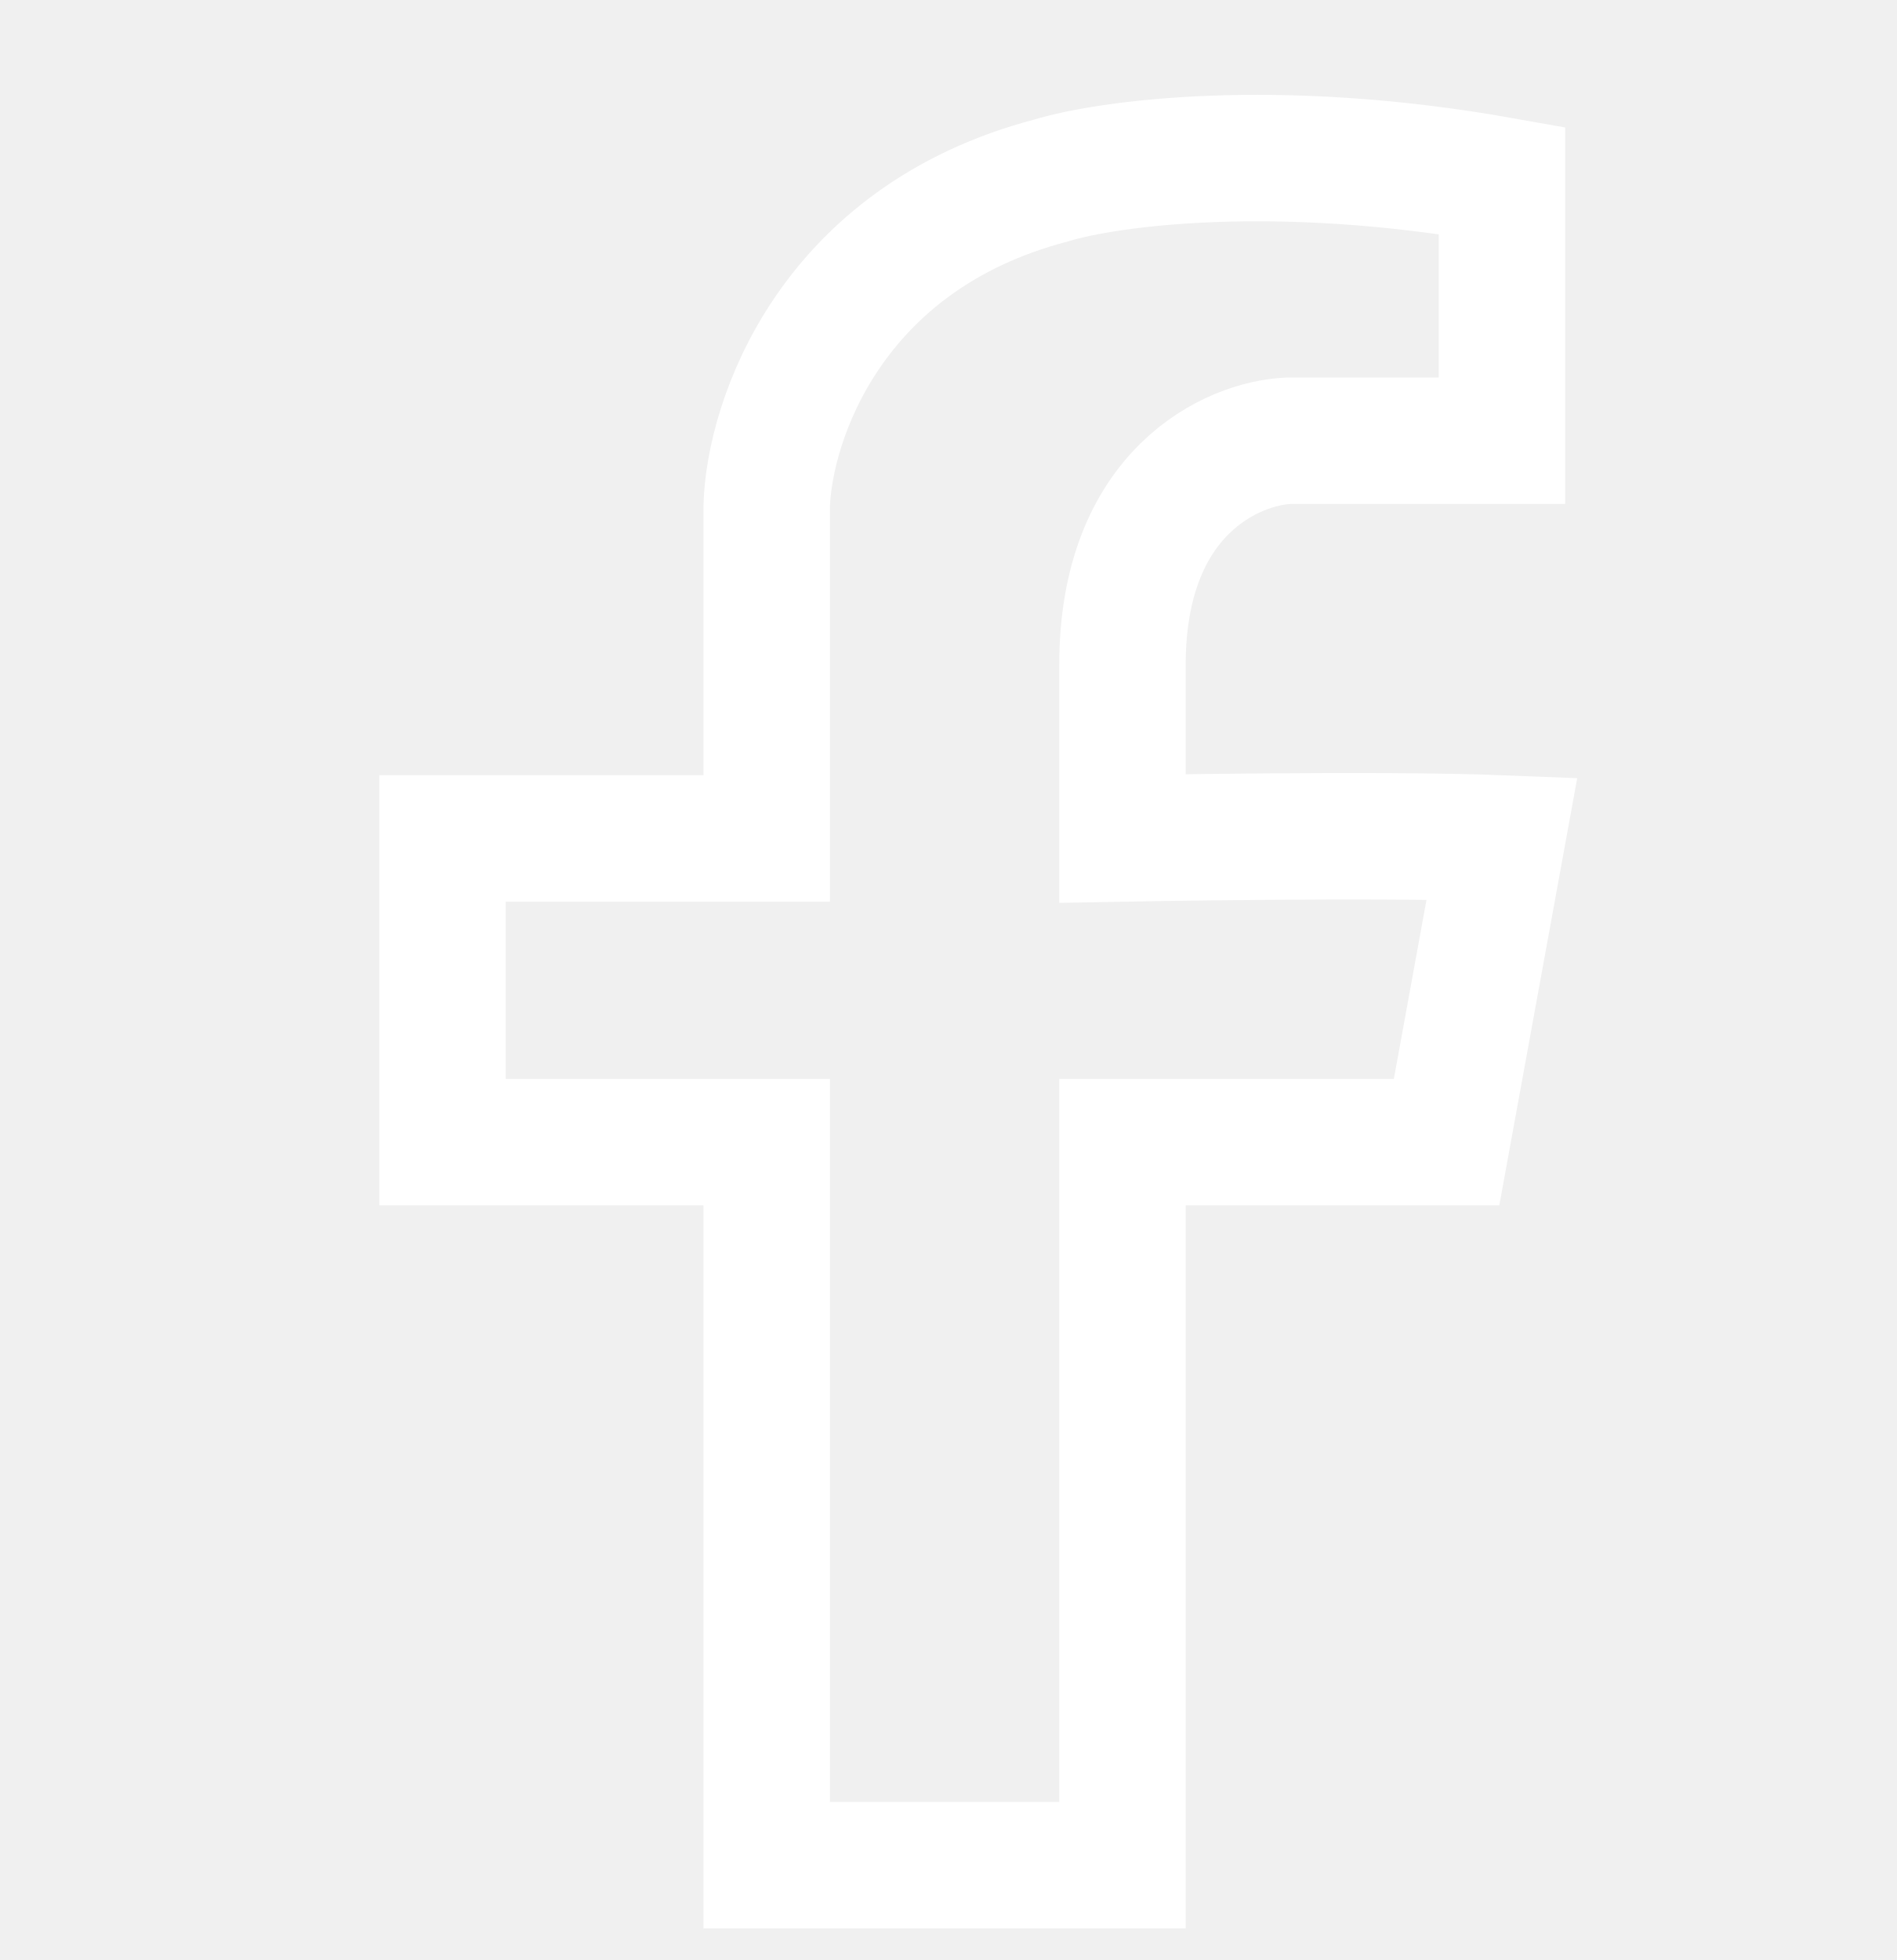
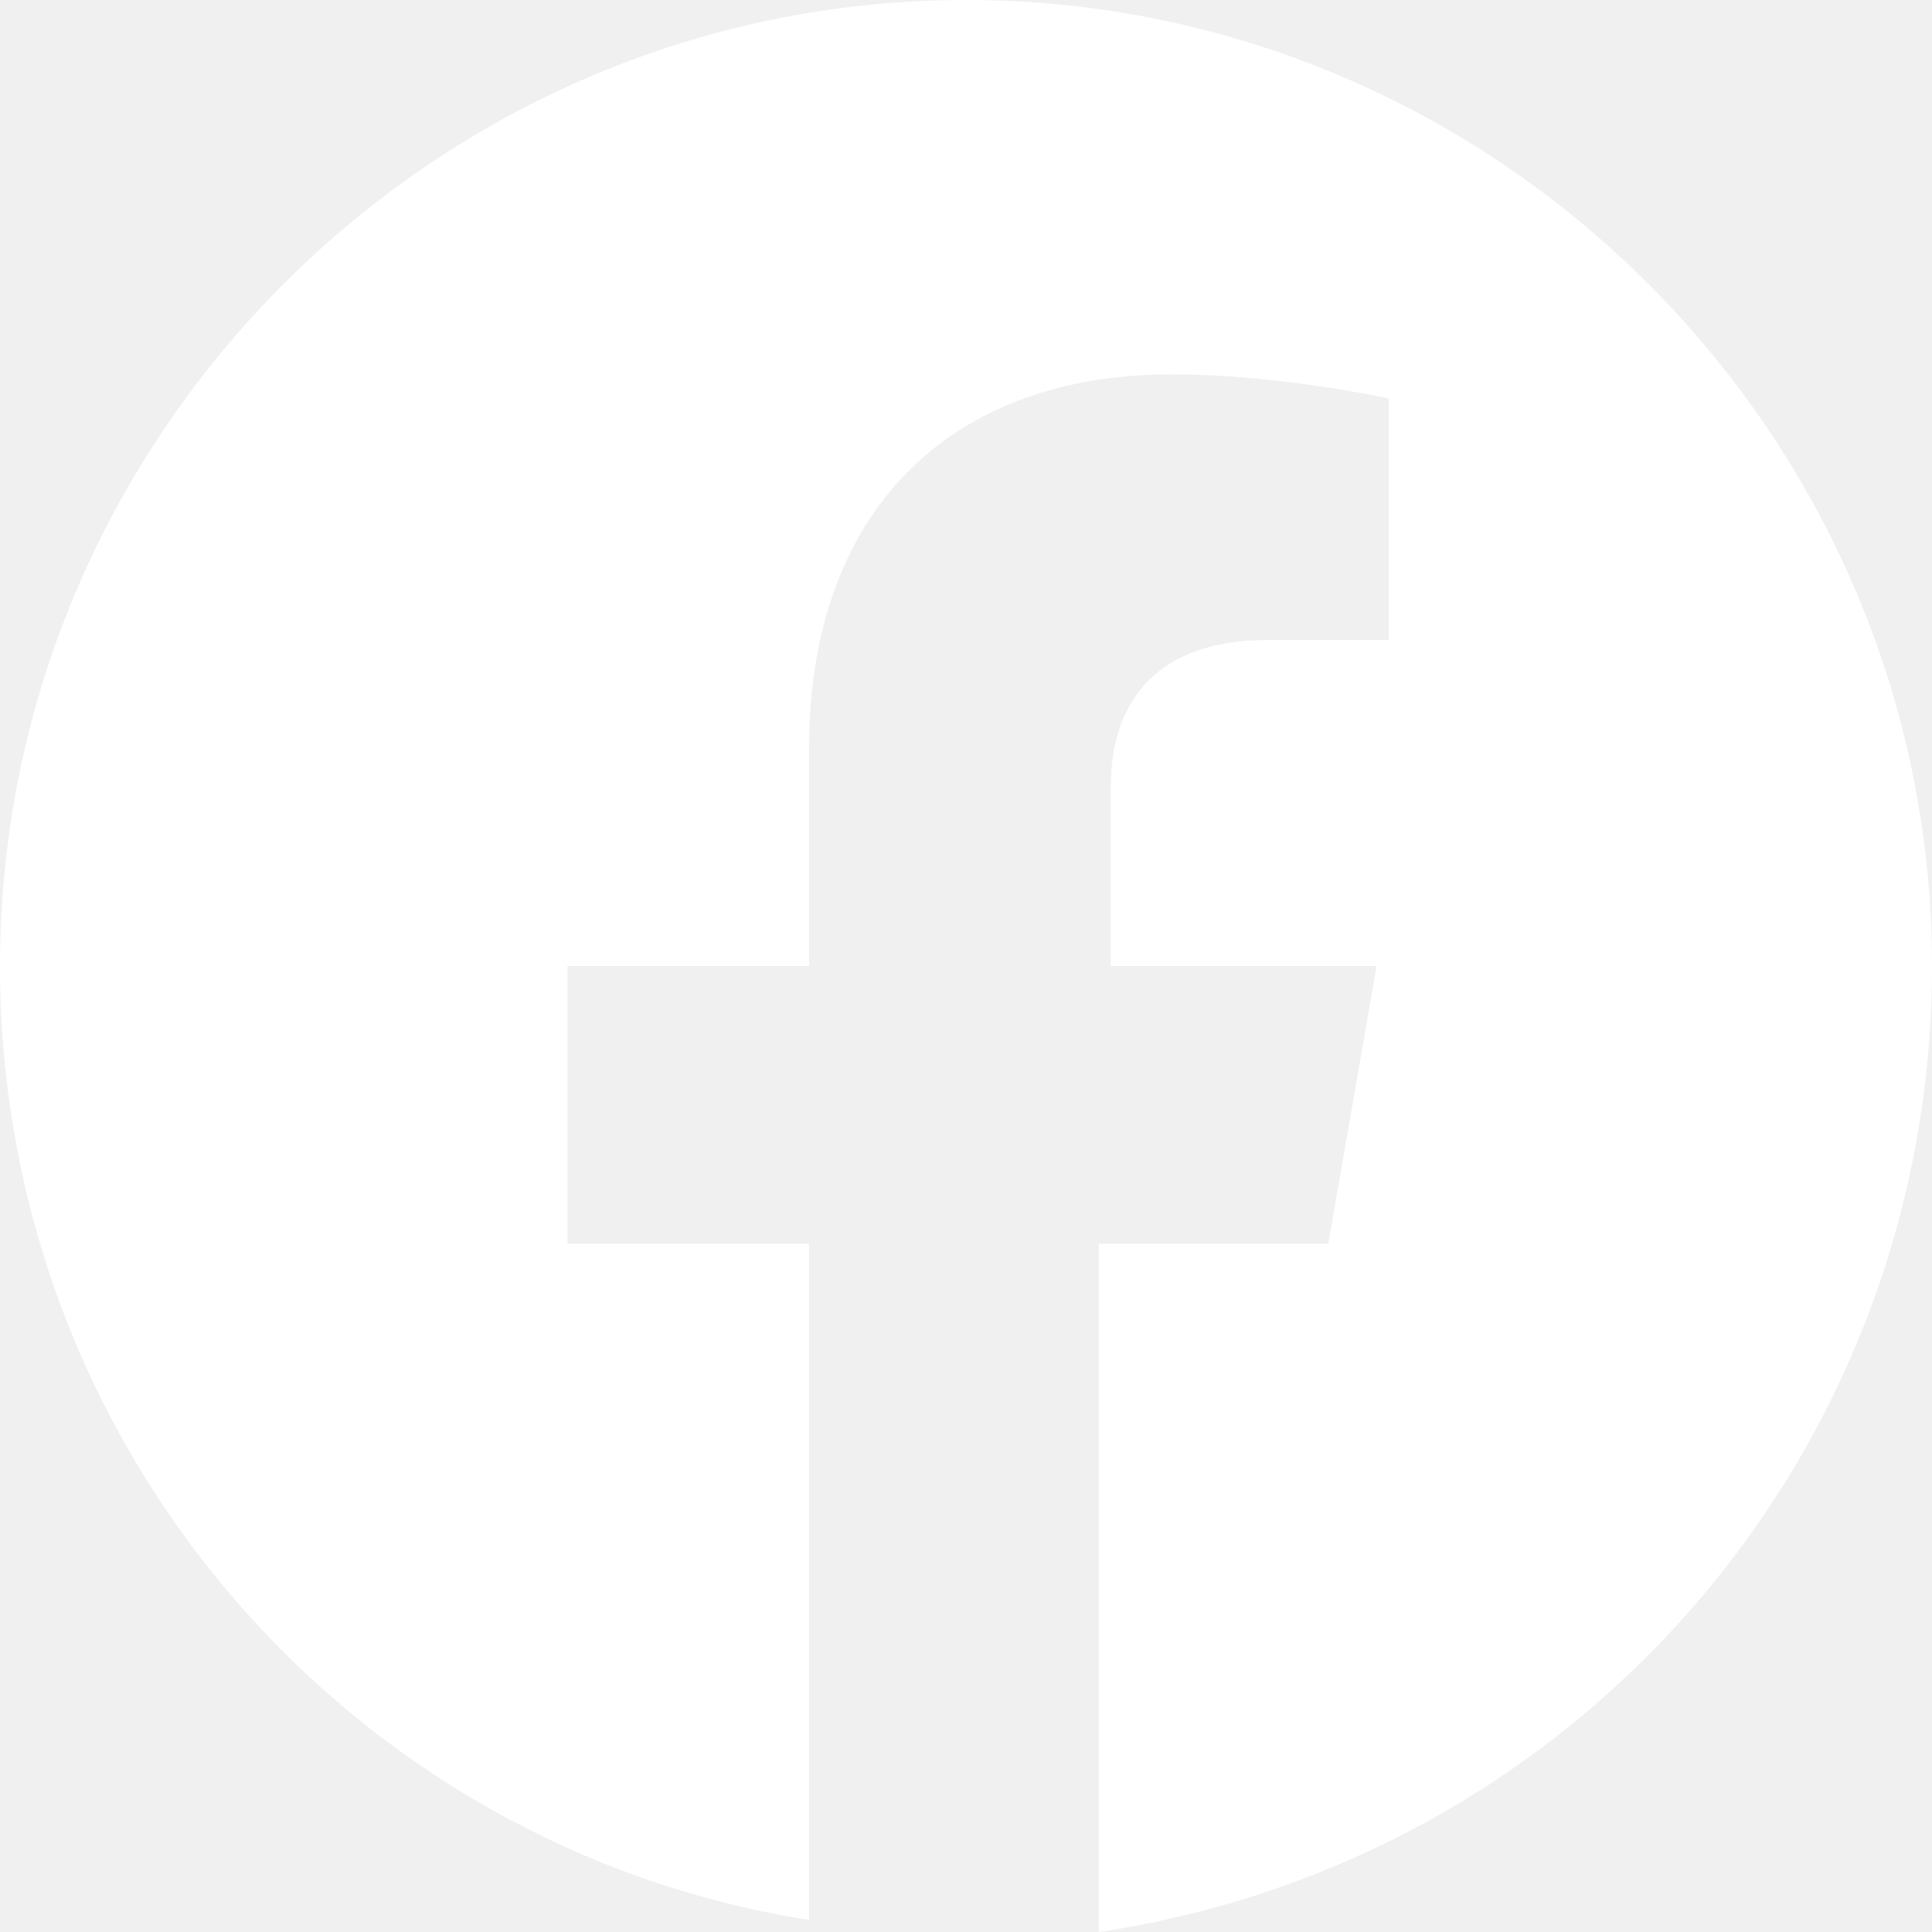
- <svg xmlns="http://www.w3.org/2000/svg" width="30" height="31" viewBox="0 0 30 31" fill="none">
-   <path d="M12.128 18.064V29.5H17.756V18.064H22.883L23.759 13.261C21.841 13.184 17.756 13.261 17.756 13.261V10.516C17.756 7.771 19.506 7.009 20.382 6.971H23.759V2.854C20.157 2.213 17.505 2.587 16.63 2.854C13.128 3.769 12.169 6.666 12.128 8V13.261H7V18.064H12.128Z" stroke="white" stroke-width="2" />
+ <svg xmlns="http://www.w3.org/2000/svg" width="29" height="29" viewBox="0 0 29 29" fill="none">
+   <path d="M29 14.5C29 6.525 22.475 0 14.5 0C6.525 0 0 6.525 0 14.5C0 21.75 5.256 27.731 12.144 28.819V18.669H8.519V14.5H12.144V11.238C12.144 7.612 14.319 5.619 17.581 5.619C19.212 5.619 20.844 5.981 20.844 5.981V9.606H19.031C17.219 9.606 16.675 10.694 16.675 11.781V14.5H20.663L19.938 18.669H16.494V29C23.744 27.913 29 21.75 29 14.5Z" fill="white" />
</svg>
